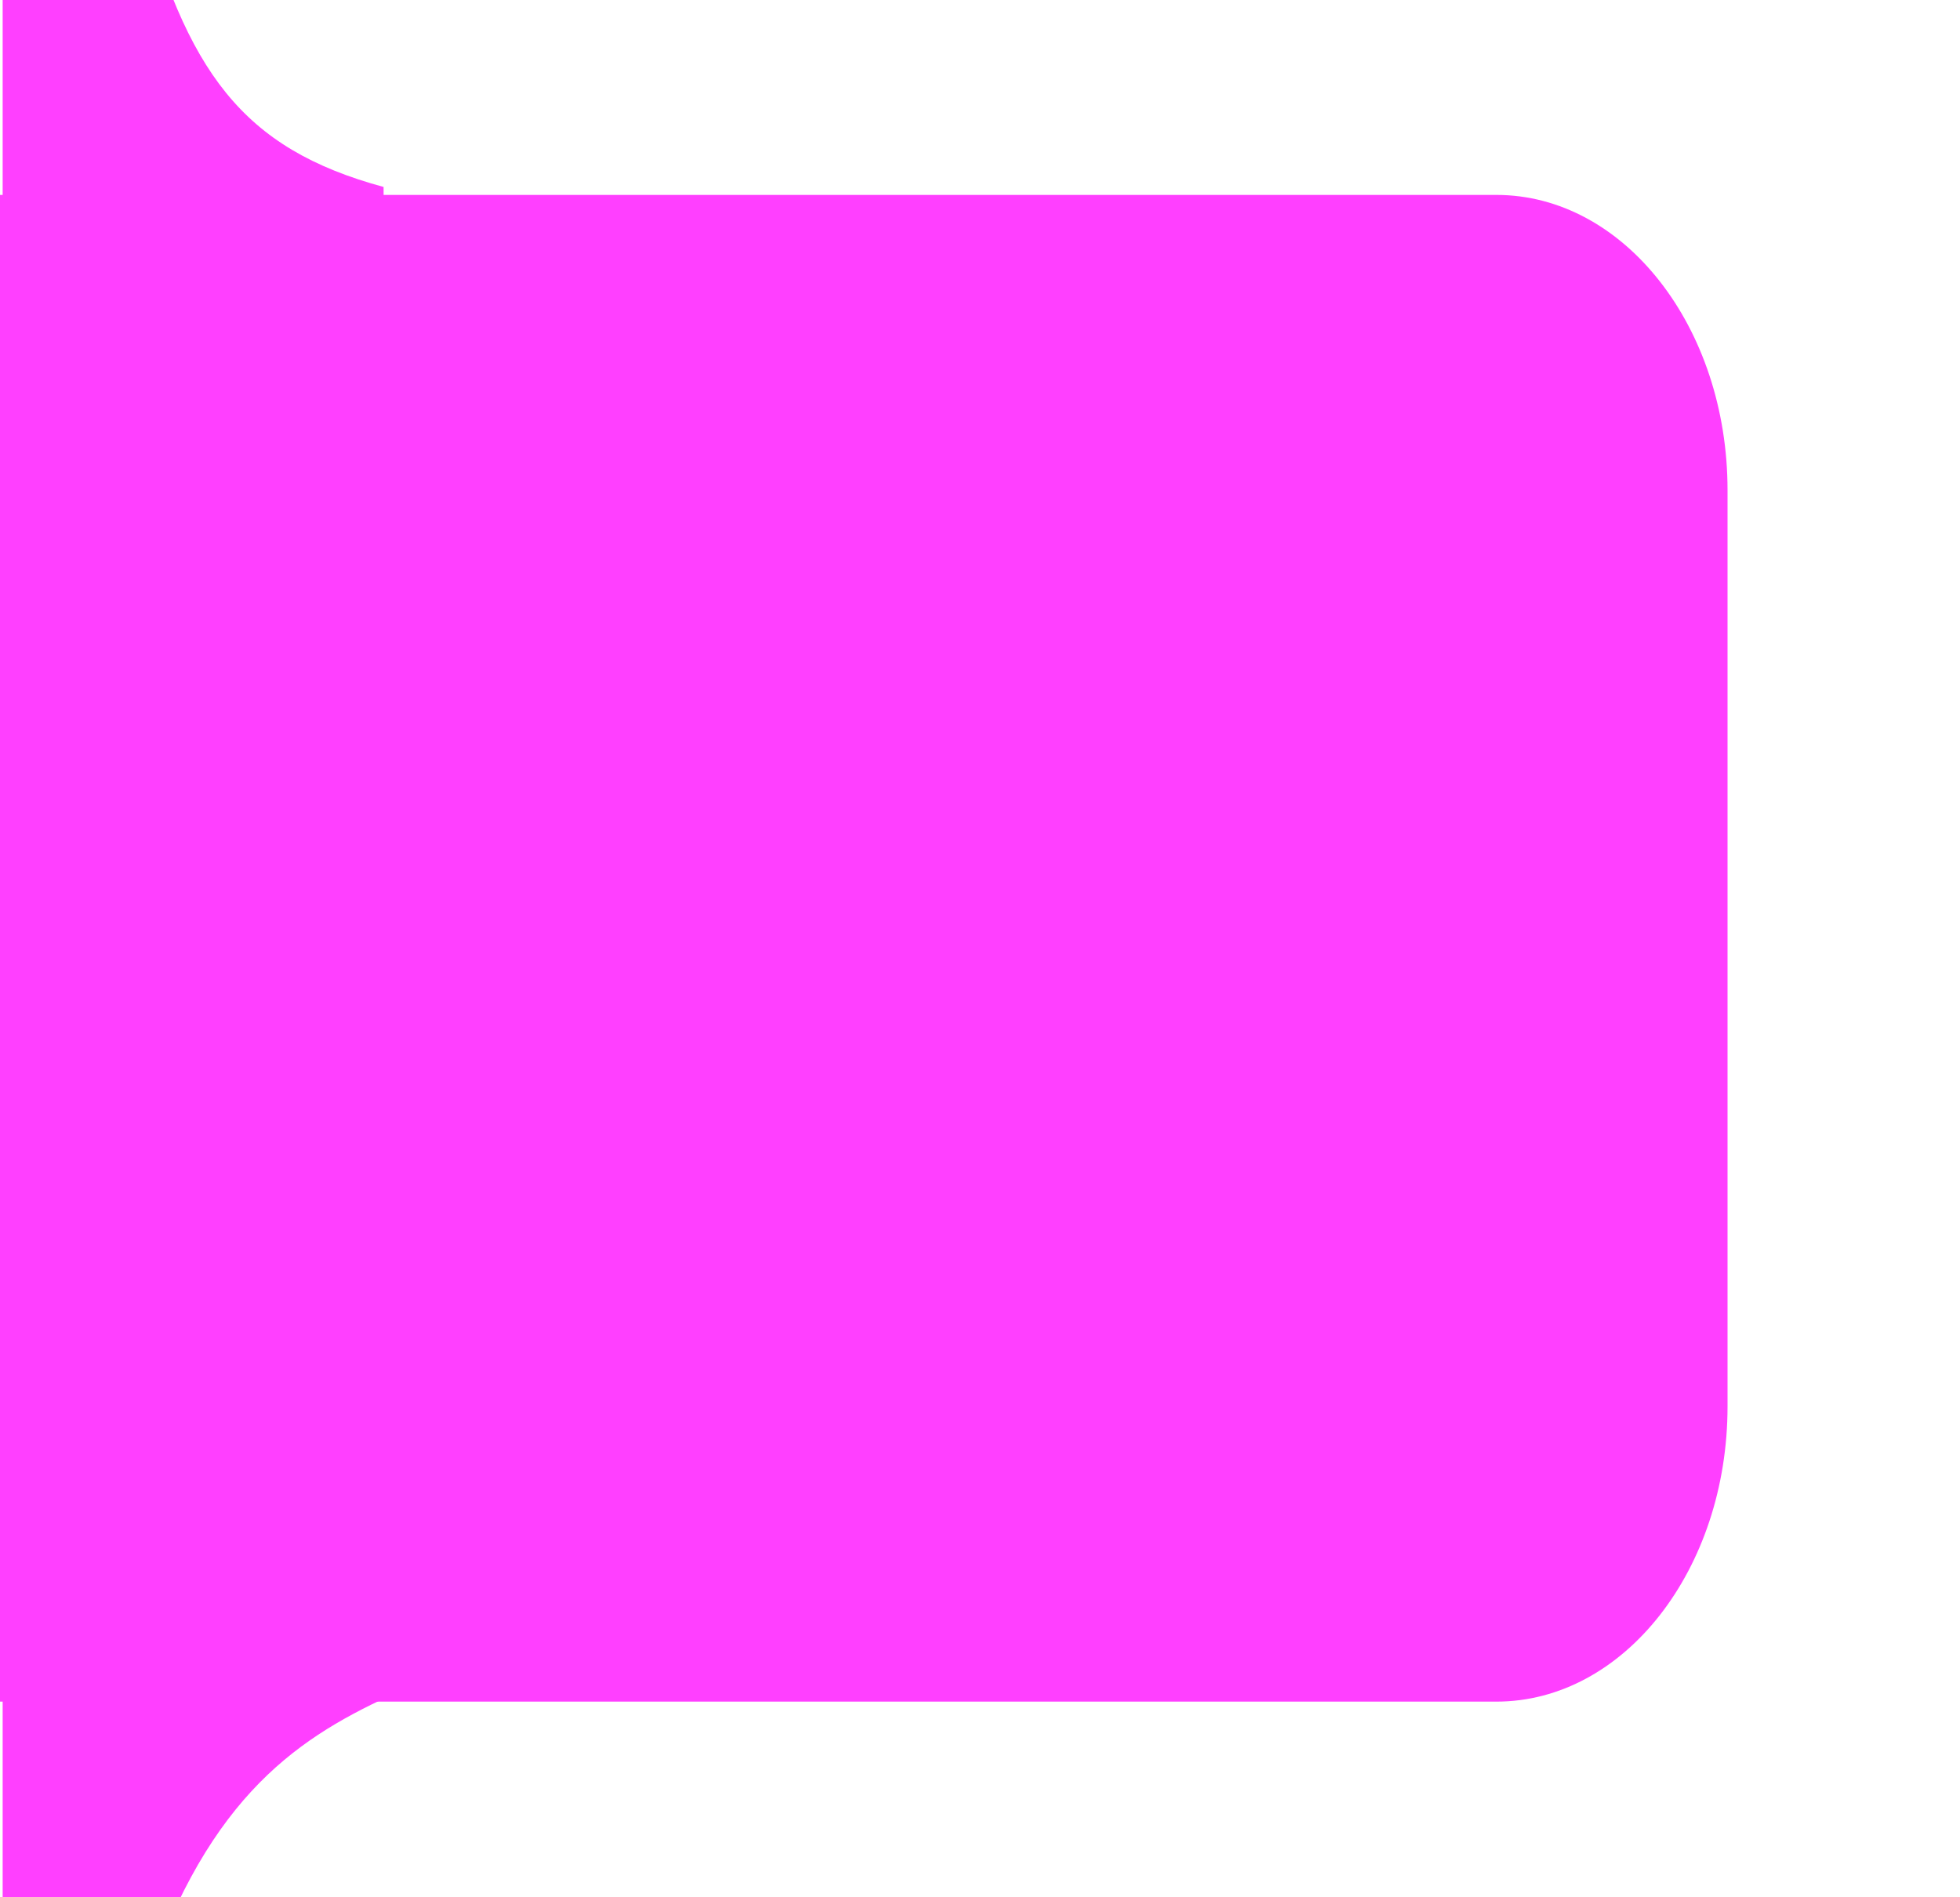
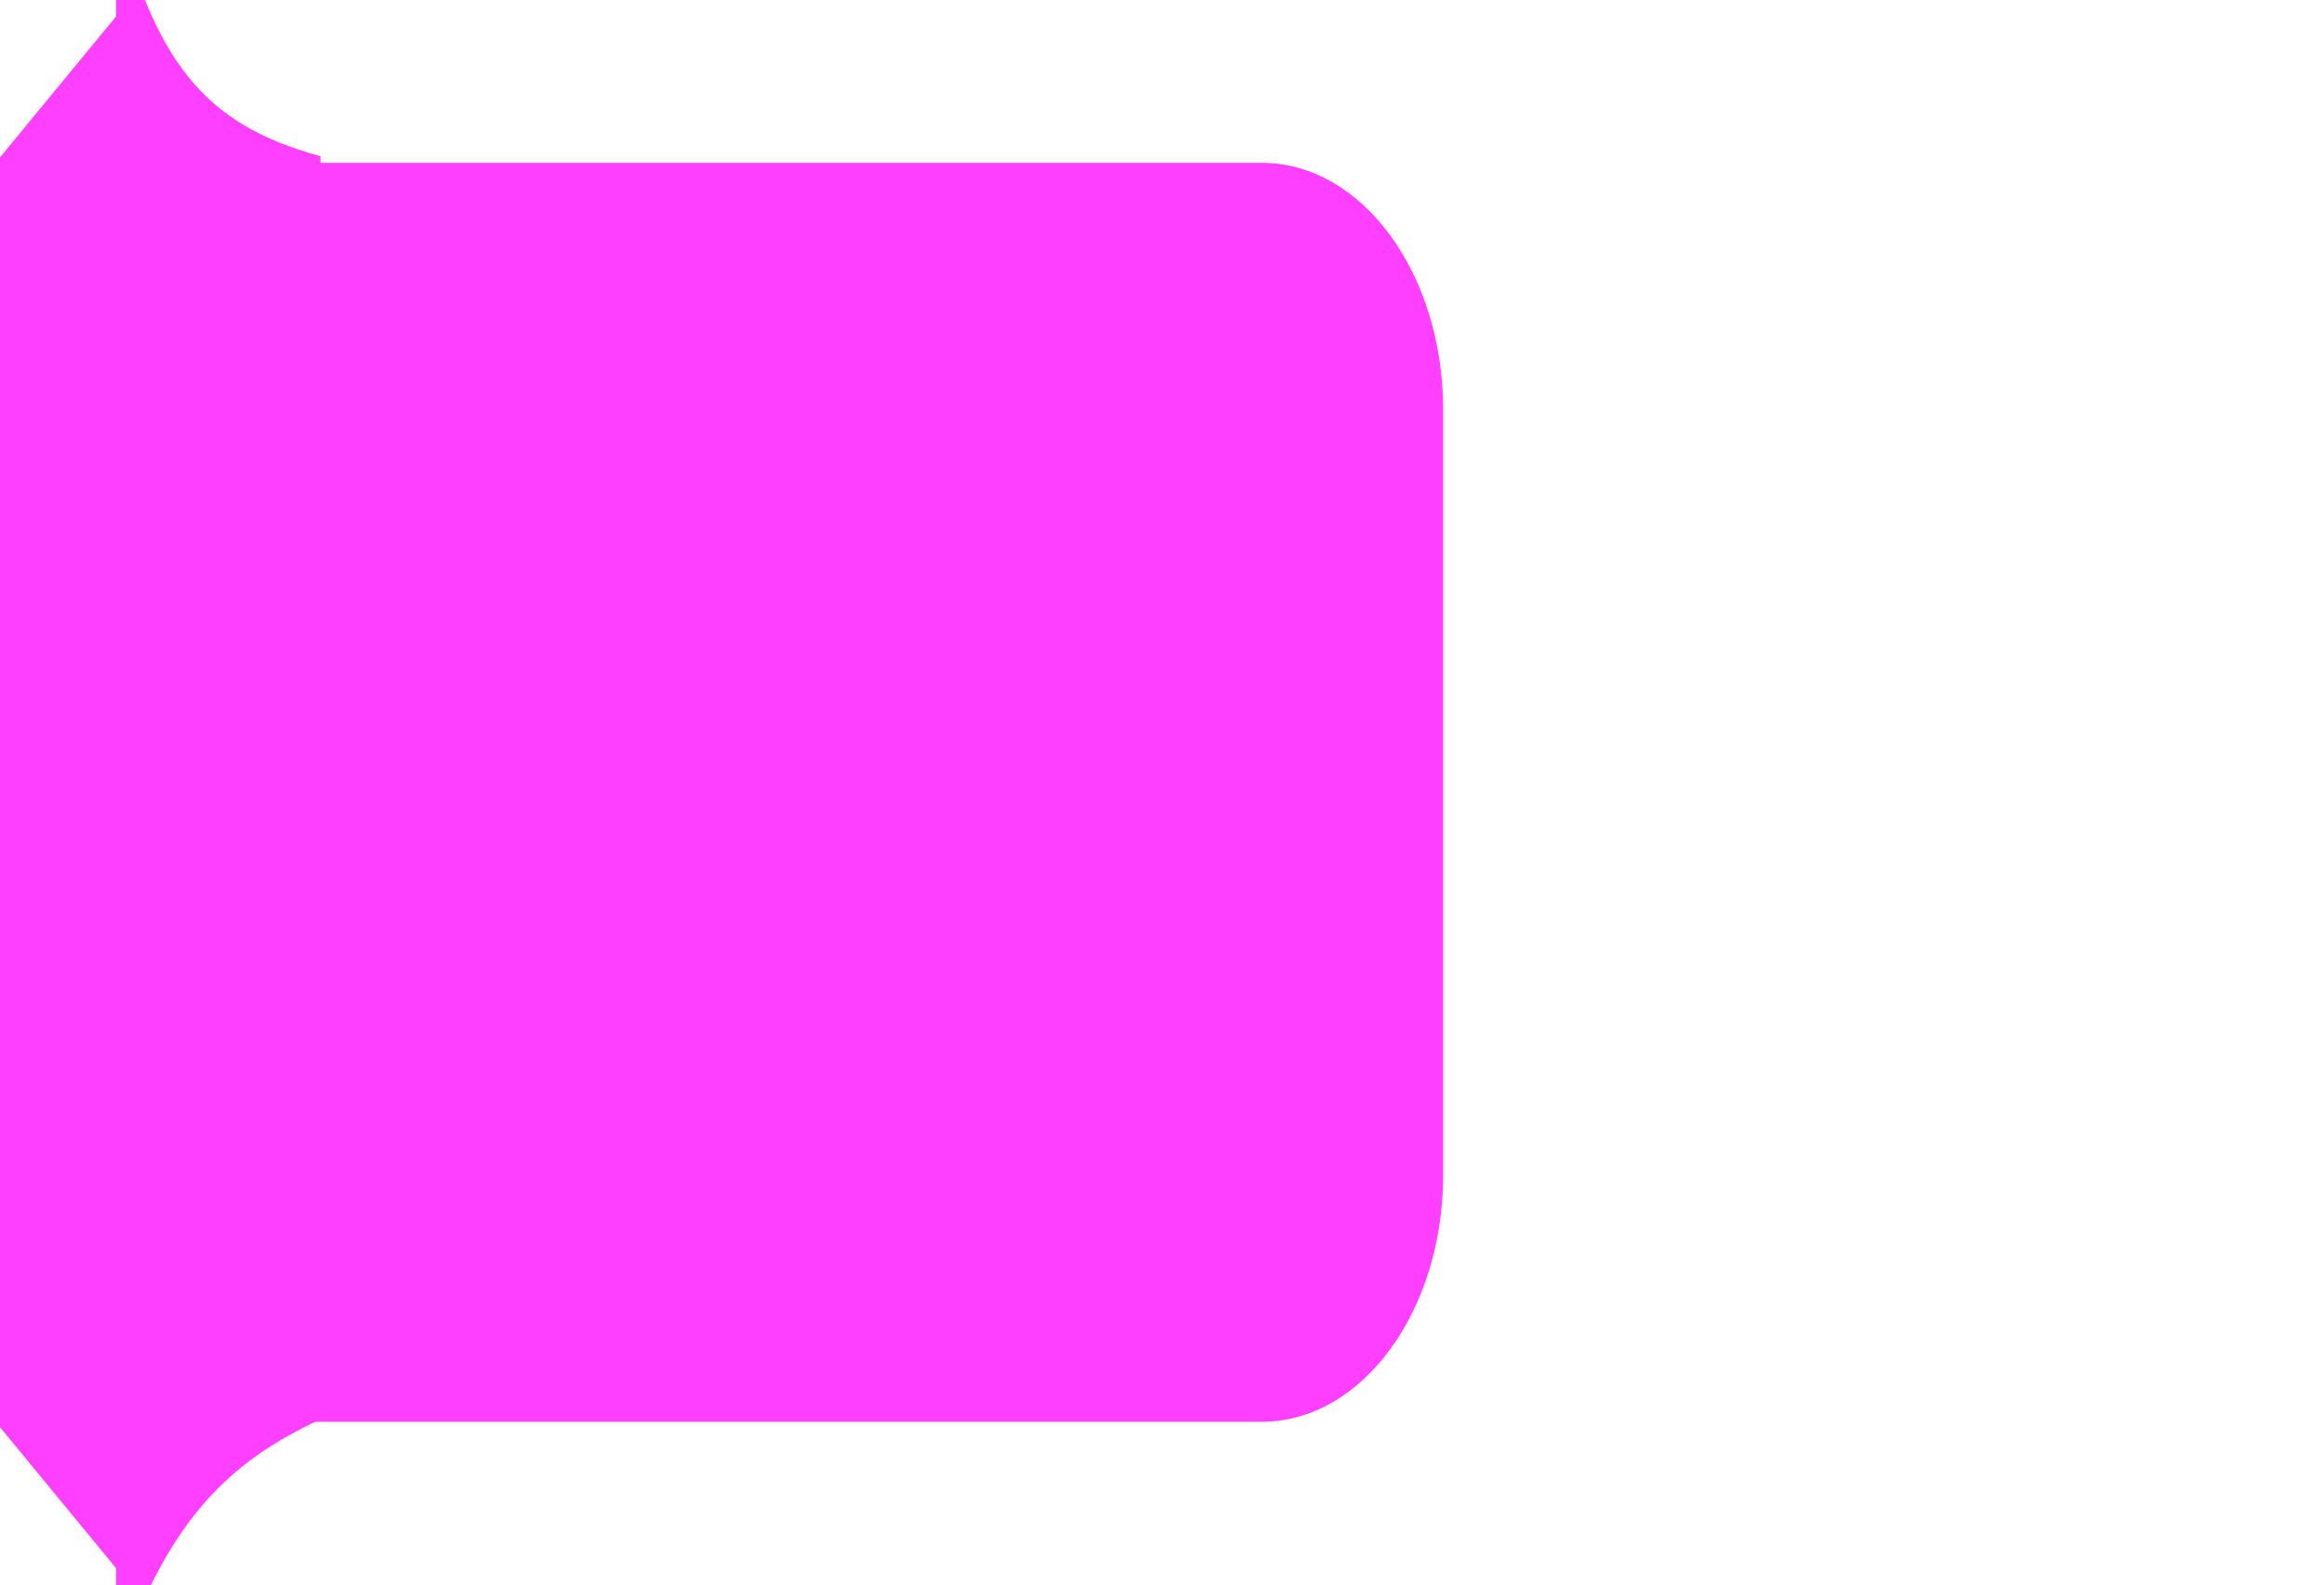
- <svg xmlns="http://www.w3.org/2000/svg" width="46.5pt" height="45pt" viewBox="0 0 46.5 45" version="1.1" id="svg1">
-   <defs id="defs1" />
-   <rect id="shape0" transform="scale(1,-1)" fill="#ff3fff" fill-rule="evenodd" stroke-opacity="0" stroke="#000000" stroke-width="0" stroke-linecap="square" stroke-linejoin="bevel" width="46.547" height="35.751" rx="5.484" ry="7.006" x="-5.562" y="-40.376" />
-   <path id="shape1" fill="#ff3fff" fill-rule="evenodd" stroke-opacity="0" stroke="#000000" stroke-width="0" stroke-linecap="square" stroke-linejoin="bevel" d="m 9.241,40.241 c -2.314,1.069 -4.444,2.537 -5.944,7.291 V -2.531 c 1.128,4.237 2.439,6.054 5.803,6.967 0,0 0.047,11.935 0.142,35.805 z" />
-   <rect id="shape2" transform="scale(1,-1)" fill="#ff3fff" fill-rule="evenodd" stroke-opacity="0" stroke="#000000" stroke-width="0" stroke-linecap="square" stroke-linejoin="bevel" width="3.75" height="45.321" x="0.063" y="-45.161" />
+ <svg xmlns="http://www.w3.org/2000/svg" width="66pt" height="45pt" viewBox="0 0 66 45">
+   <defs />
+   <rect id="shape0" transform="matrix(1 0 0 -1 -2.718751 40.37563)" fill="#ff3fff" fill-rule="evenodd" stroke-opacity="0" stroke="#000000" stroke-width="0" stroke-linecap="square" stroke-linejoin="bevel" width="43.703" height="35.751" rx="5.149" ry="7.006" />
+   <path id="shape1" transform="translate(3.29695, -2.531261)" fill="#ff3fff" fill-rule="evenodd" stroke-opacity="0" stroke="#000000" stroke-width="0" stroke-linecap="square" stroke-linejoin="bevel" d="M5.944 42.772C3.63 43.84 1.5 45.309 0 50.062L0 0C1.128 4.237 2.439 6.054 5.803 6.967C5.803 6.967 5.85 18.902 5.944 42.772Z" />
+   <path id="shape2" transform="matrix(1 0 0 -1 -14.84367 45.16053)" fill="#ff3fff" fill-rule="evenodd" stroke-opacity="0" stroke="#000000" stroke-width="0" stroke-linecap="square" stroke-linejoin="bevel" d="M18.656 0L18.656 45.321L0 22.66Z" />
</svg>
